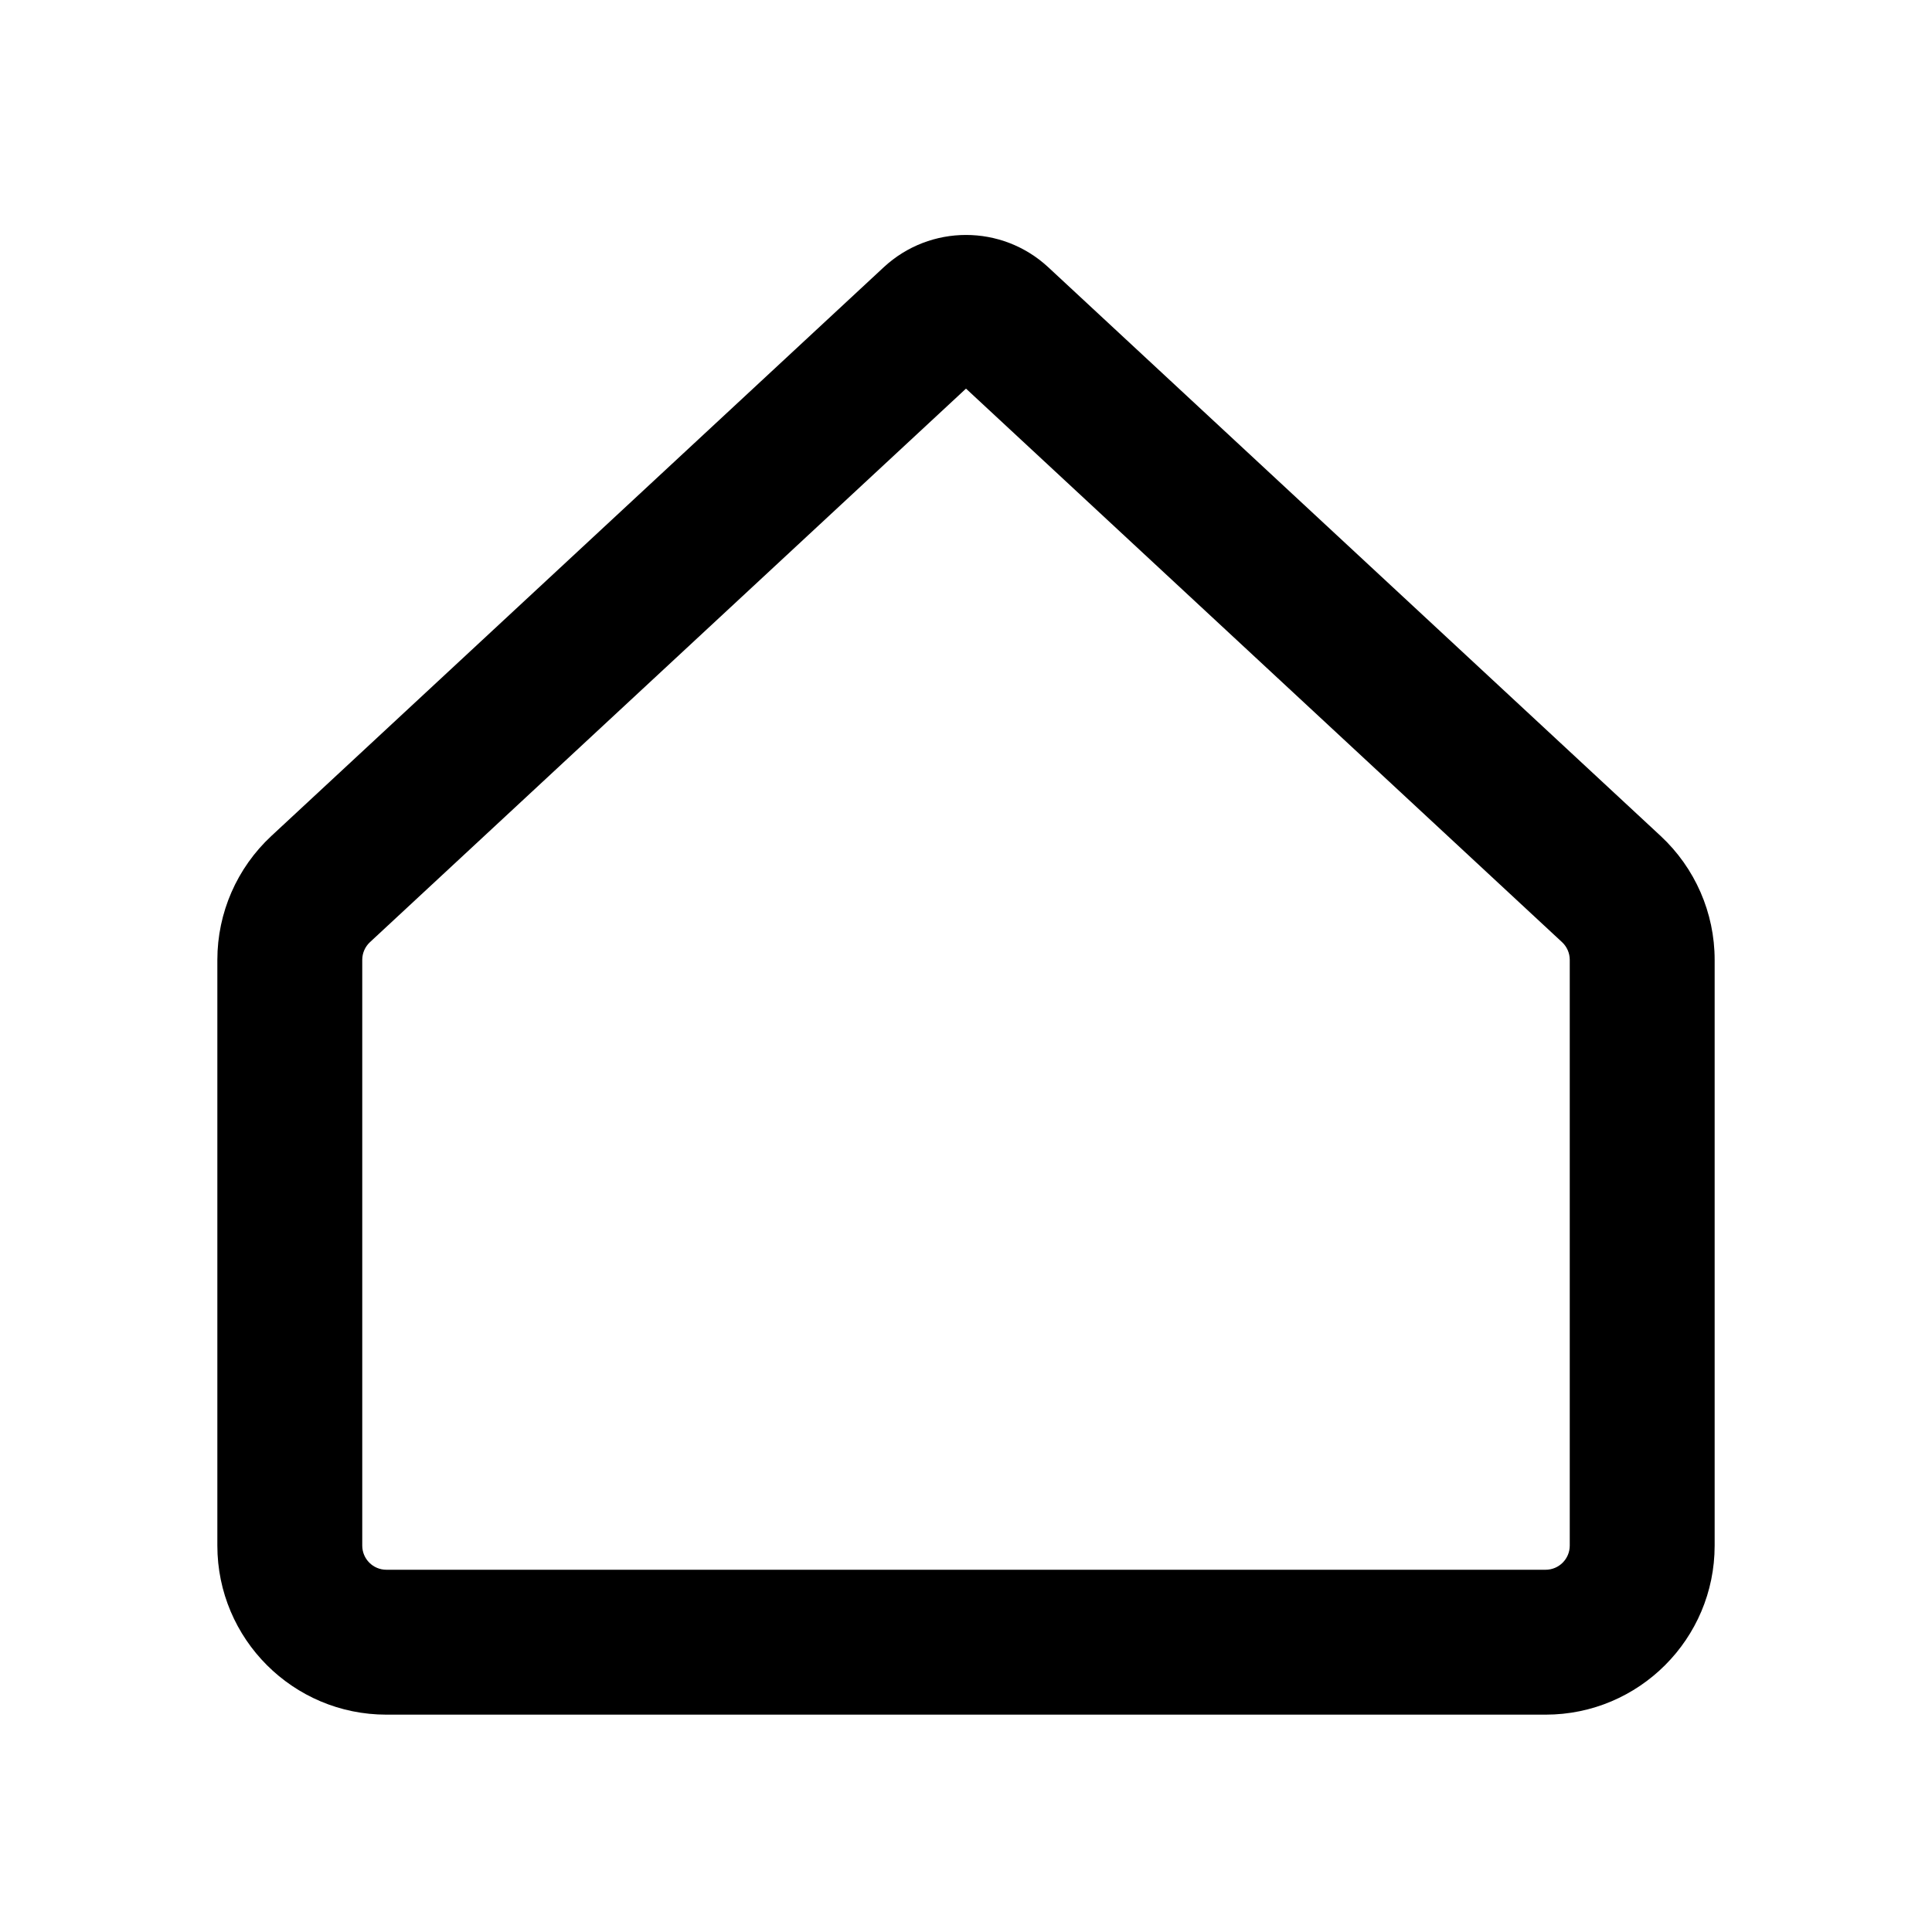
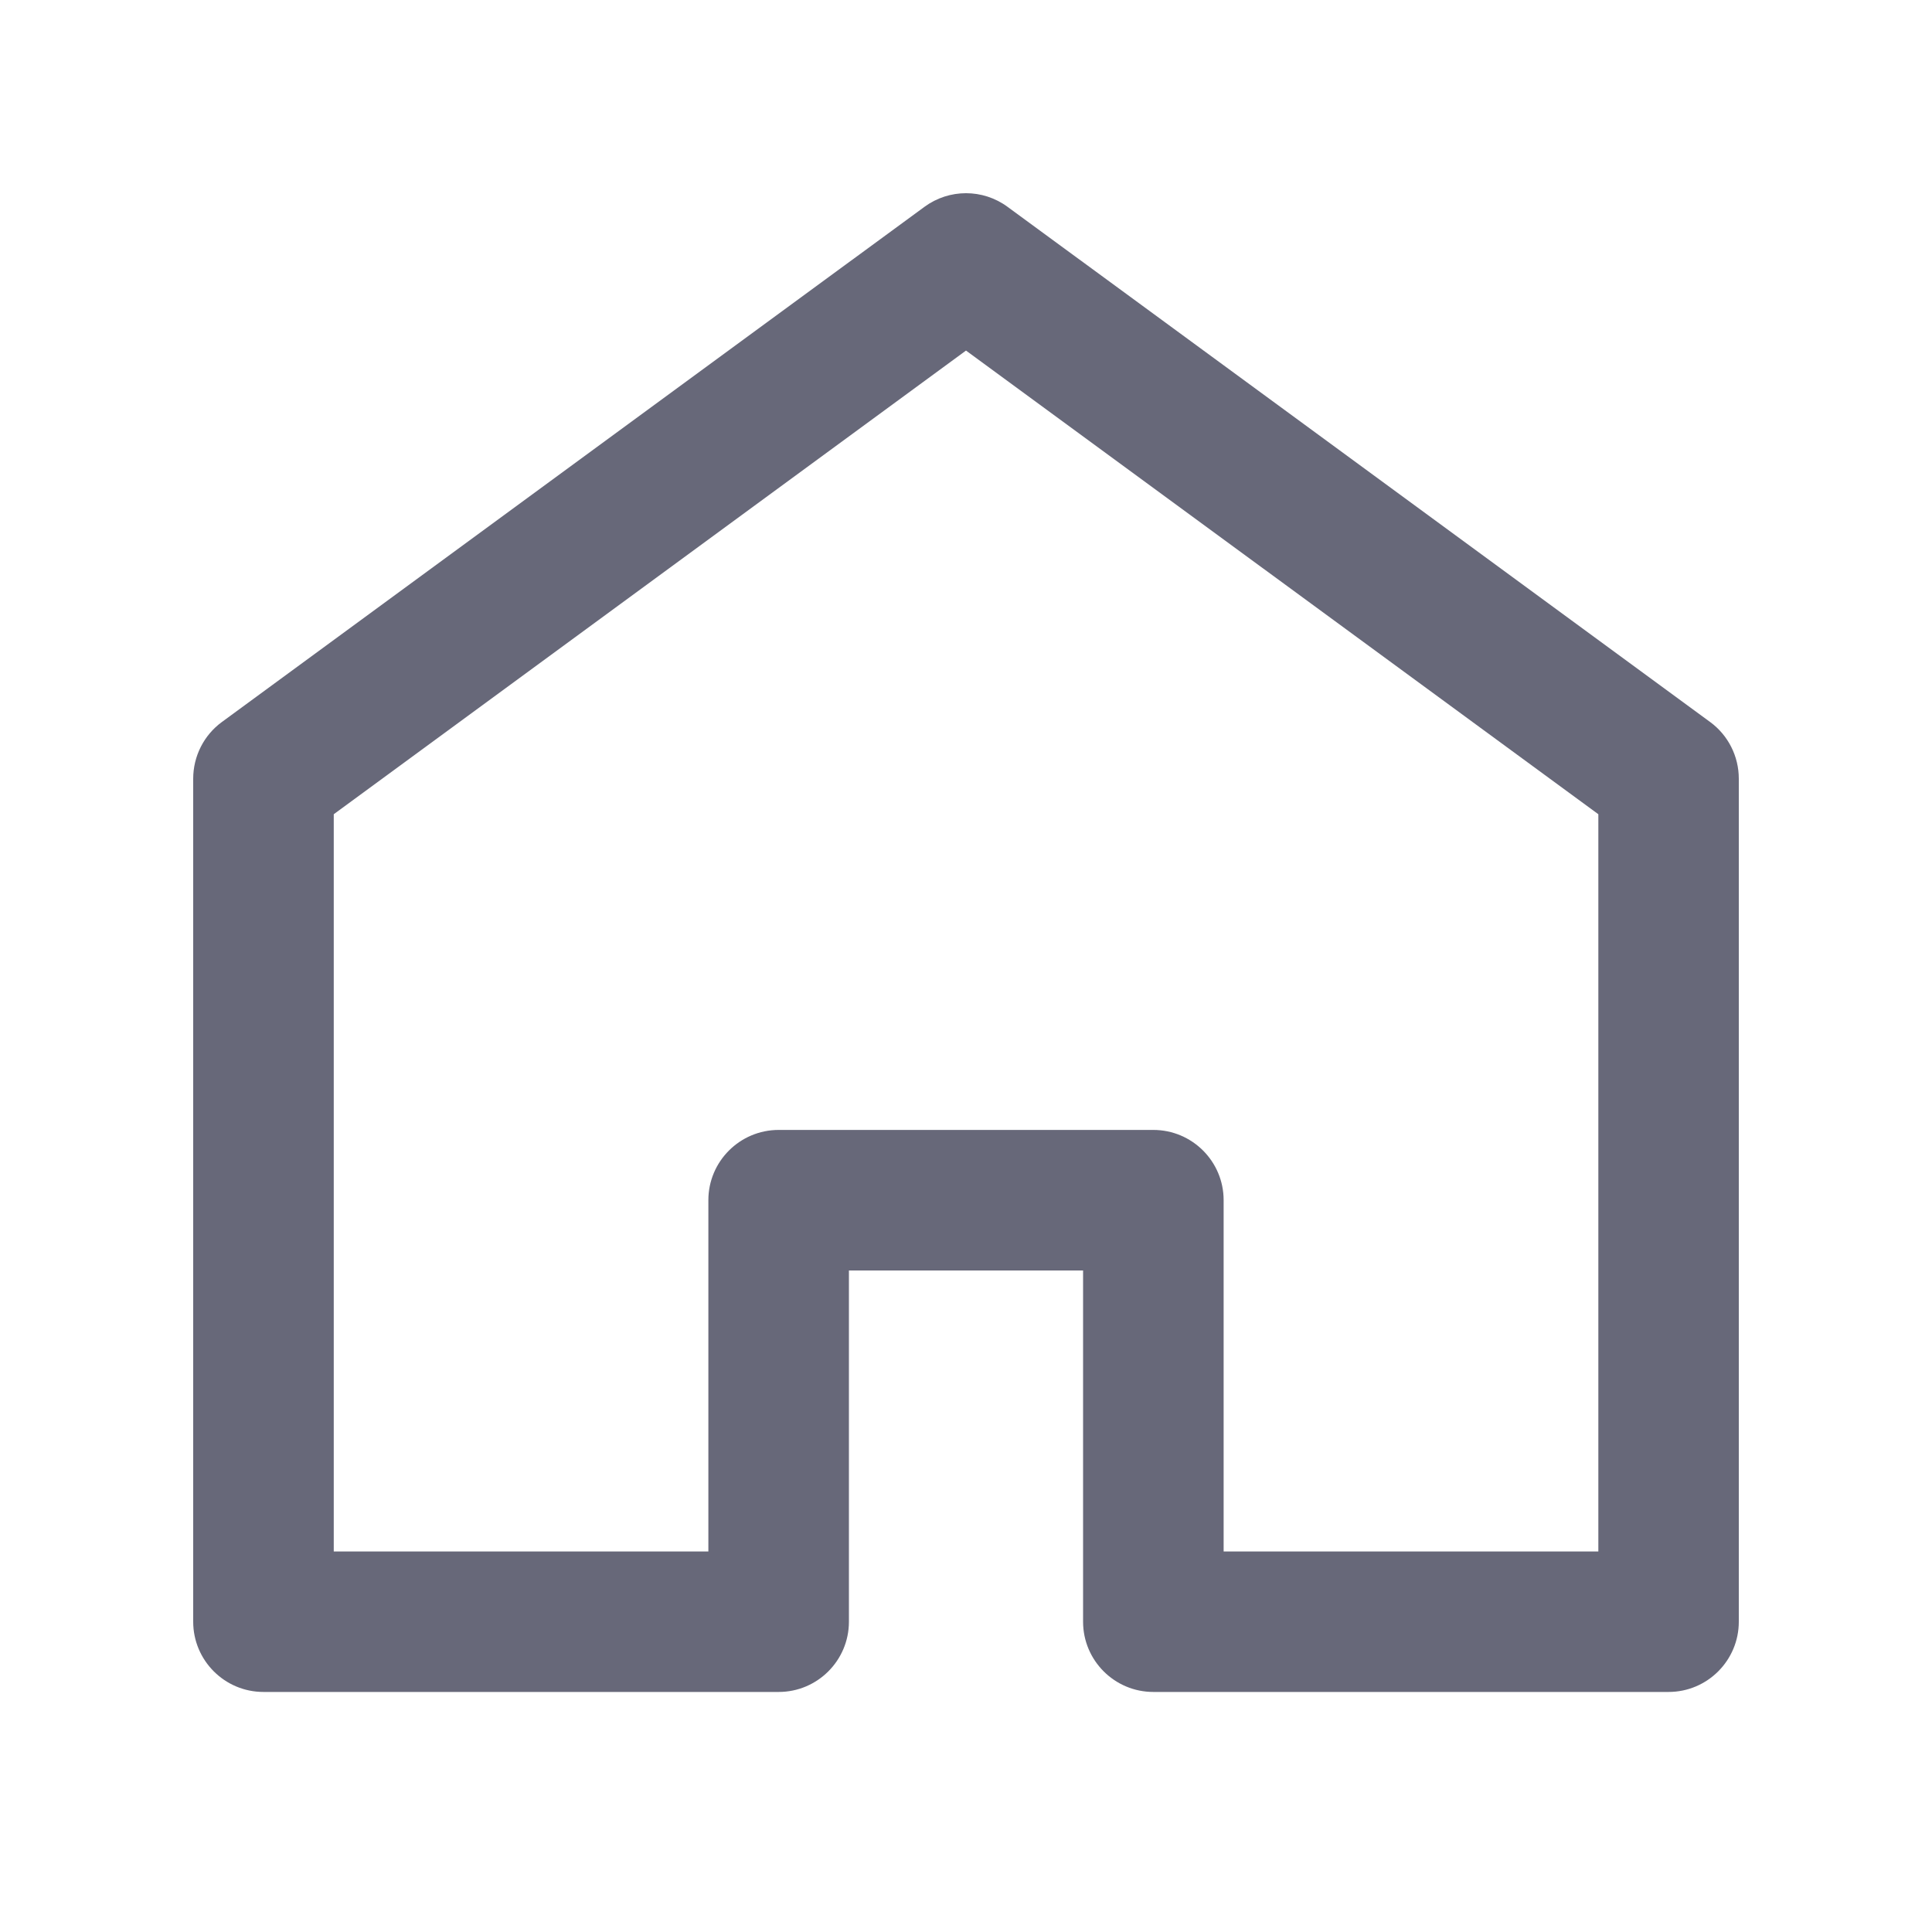
<svg xmlns="http://www.w3.org/2000/svg" width="20" height="20" viewBox="0 0 20 20" fill="none">
-   <path fill-rule="evenodd" clip-rule="evenodd" d="M9.149 2.766C9.629 2.321 10.371 2.321 10.851 2.766L17.191 8.654C17.547 8.985 17.75 9.449 17.75 9.936V16C17.75 16.966 16.966 17.75 16 17.75H4C3.034 17.75 2.25 16.966 2.25 16V9.936C2.25 9.449 2.453 8.985 2.809 8.654L9.149 2.766ZM10 4.023L3.83 9.753C3.779 9.8 3.75 9.867 3.75 9.936V16C3.75 16.138 3.862 16.25 4 16.25H16C16.138 16.25 16.25 16.138 16.25 16V9.936C16.25 9.867 16.221 9.8 16.17 9.753L10 4.023Z" fill="currentColor" />
+   <path fill-rule="evenodd" clip-rule="evenodd" d="M9.57 2.141C9.826 1.953 10.174 1.953 10.43 2.141L17.703 7.474C17.89 7.611 18 7.829 18 8.061V16.788C18 17.189 17.674 17.515 17.273 17.515H11.939C11.538 17.515 11.212 17.189 11.212 16.788V13.152H8.788V16.788C8.788 17.189 8.462 17.515 8.061 17.515H2.727C2.326 17.515 2 17.189 2 16.788V8.061C2 7.829 2.11 7.611 2.297 7.474L9.57 2.141ZM3.455 8.429V16.061H7.333V12.424C7.333 12.023 7.659 11.697 8.061 11.697H11.939C12.341 11.697 12.667 12.023 12.667 12.424V16.061H16.546V8.429L10 3.629L3.455 8.429Z" fill="#676879" />
</svg>
